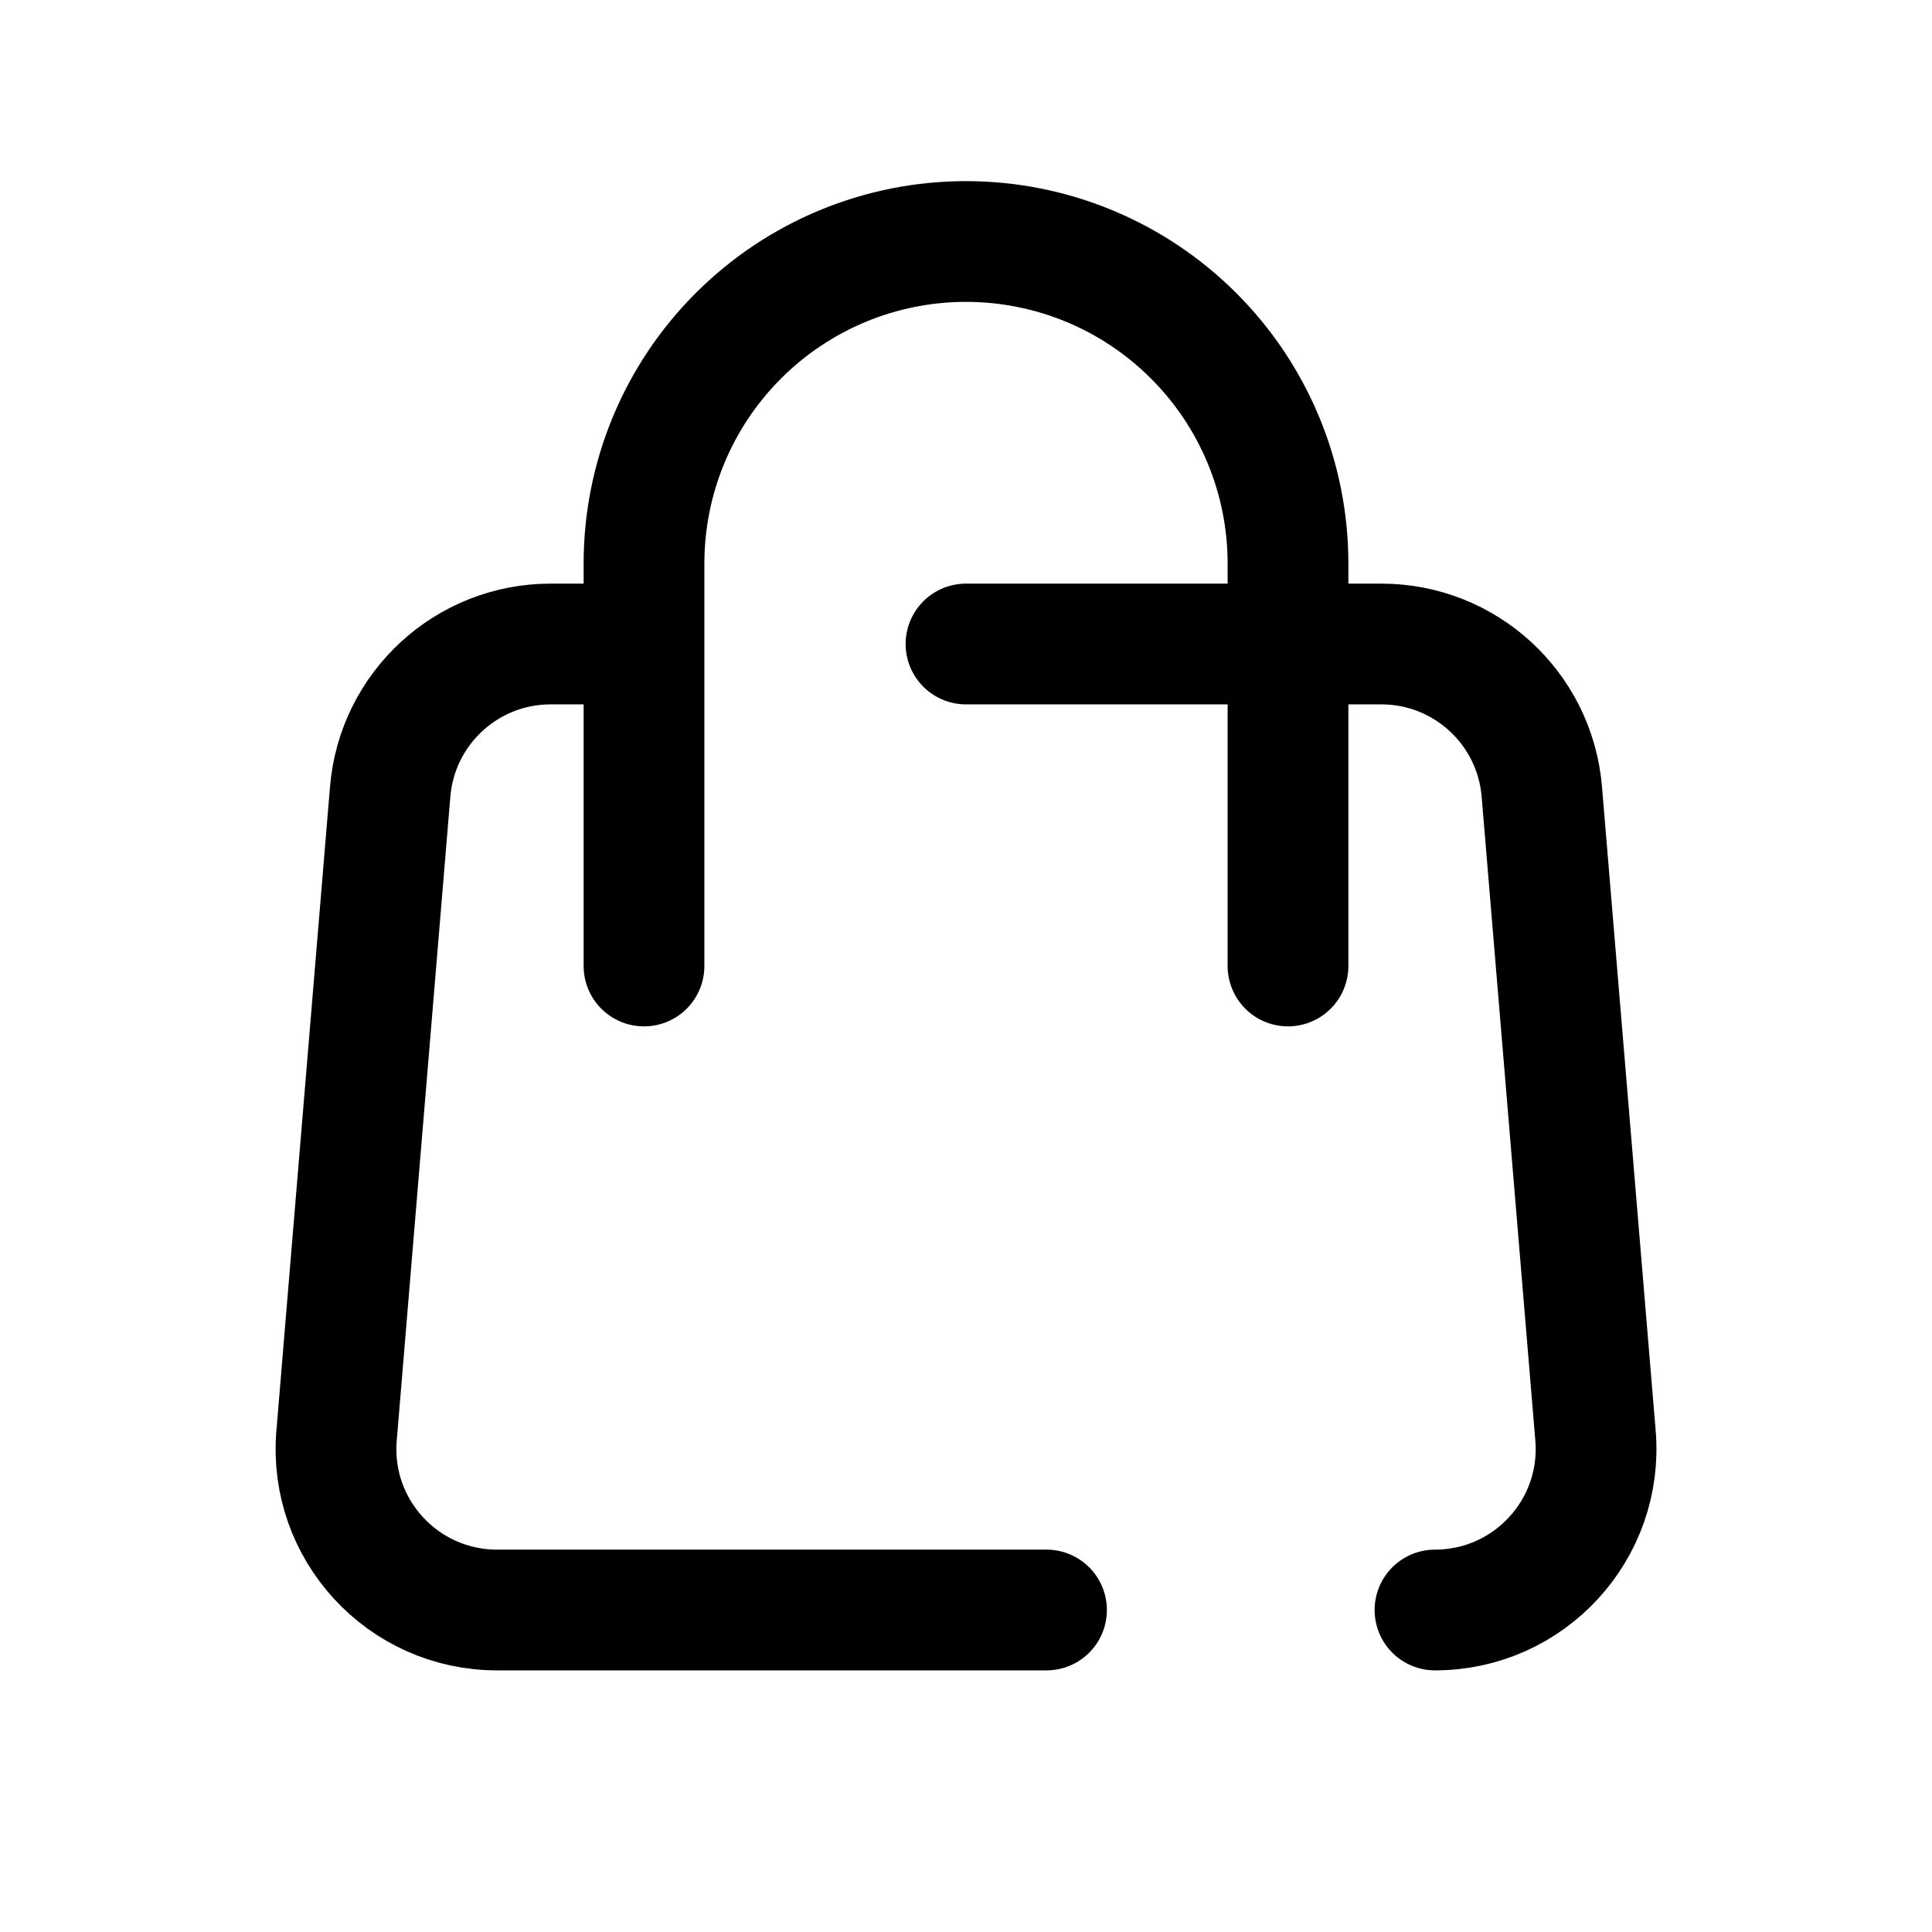
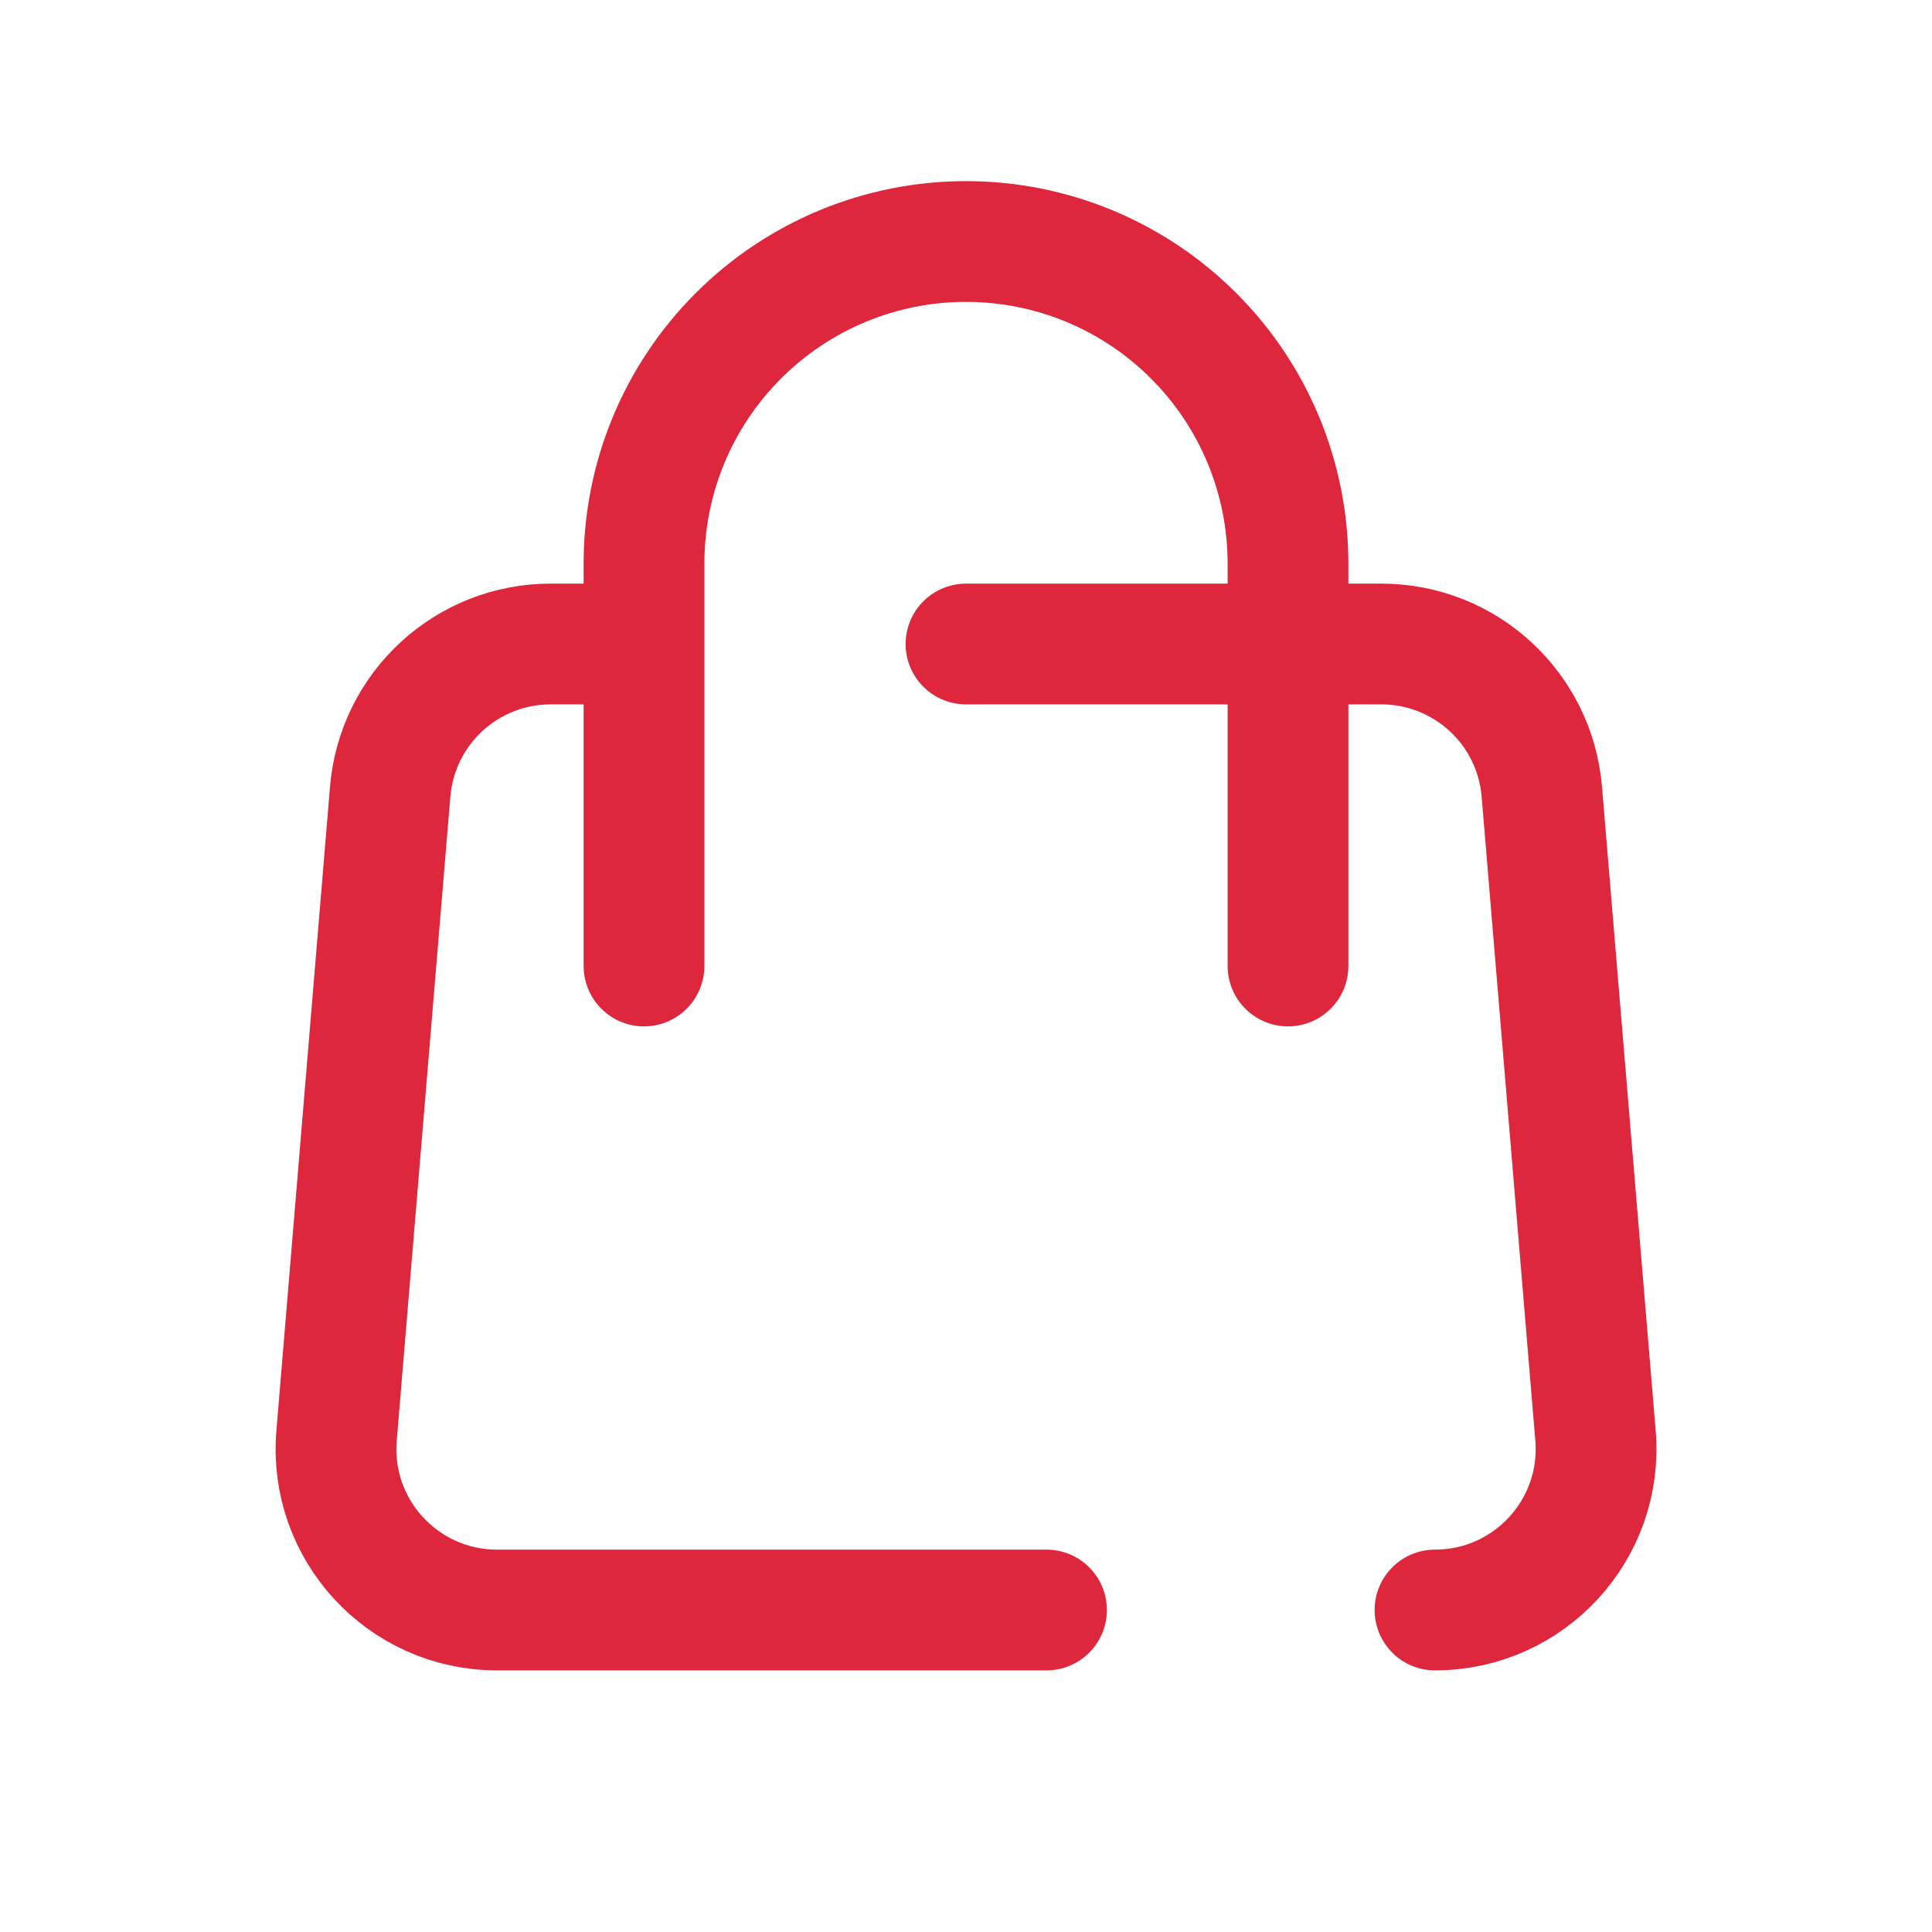
<svg xmlns="http://www.w3.org/2000/svg" width="800px" height="800px" viewBox="0 0 24 24" fill="none">
-   <path d="M17.826 20C18.997 20 19.917 19 19.82 17.834L19.153 9.834C19.066 8.797 18.2 8 17.16 8H16M16 8H12M16 8L16 7C16 5.939 15.579 4.922 14.828 4.172C14.078 3.421 13.061 3 12 3C10.939 3 9.922 3.421 9.172 4.172C8.421 4.922 8 5.939 8 7L8 8M16 8L16 12M8 8H6.84C5.8 8 4.934 8.797 4.847 9.834L4.181 17.834C4.083 19 5.004 20 6.174 20H13M8 8L8 12" stroke="#000000" stroke-width="1.5" stroke-linecap="round" stroke-linejoin="round" />
+   <g id="SVGRepo_bgCarrier" stroke-width="0" />
+   <g id="SVGRepo_tracerCarrier" stroke-linecap="round" stroke-linejoin="round" />
+   <g id="SVGRepo_iconCarrier">
+     <path d="M17.826 20C18.997 20 19.917 19 19.82 17.834L19.153 9.834C19.066 8.797 18.2 8 17.16 8H16M16 8H12M16 8L16 7C16 5.939 15.579 4.922 14.828 4.172C14.078 3.421 13.061 3 12 3C10.939 3 9.922 3.421 9.172 4.172C8.421 4.922 8 5.939 8 7L8 8M16 8L16 12M8 8H6.84C5.8 8 4.934 8.797 4.847 9.834L4.181 17.834C4.083 19 5.004 20 6.174 20H13M8 8L8 12" stroke="#de263d" stroke-width="1.5" stroke-linecap="round" stroke-linejoin="round" />
+   </g>
</svg>
